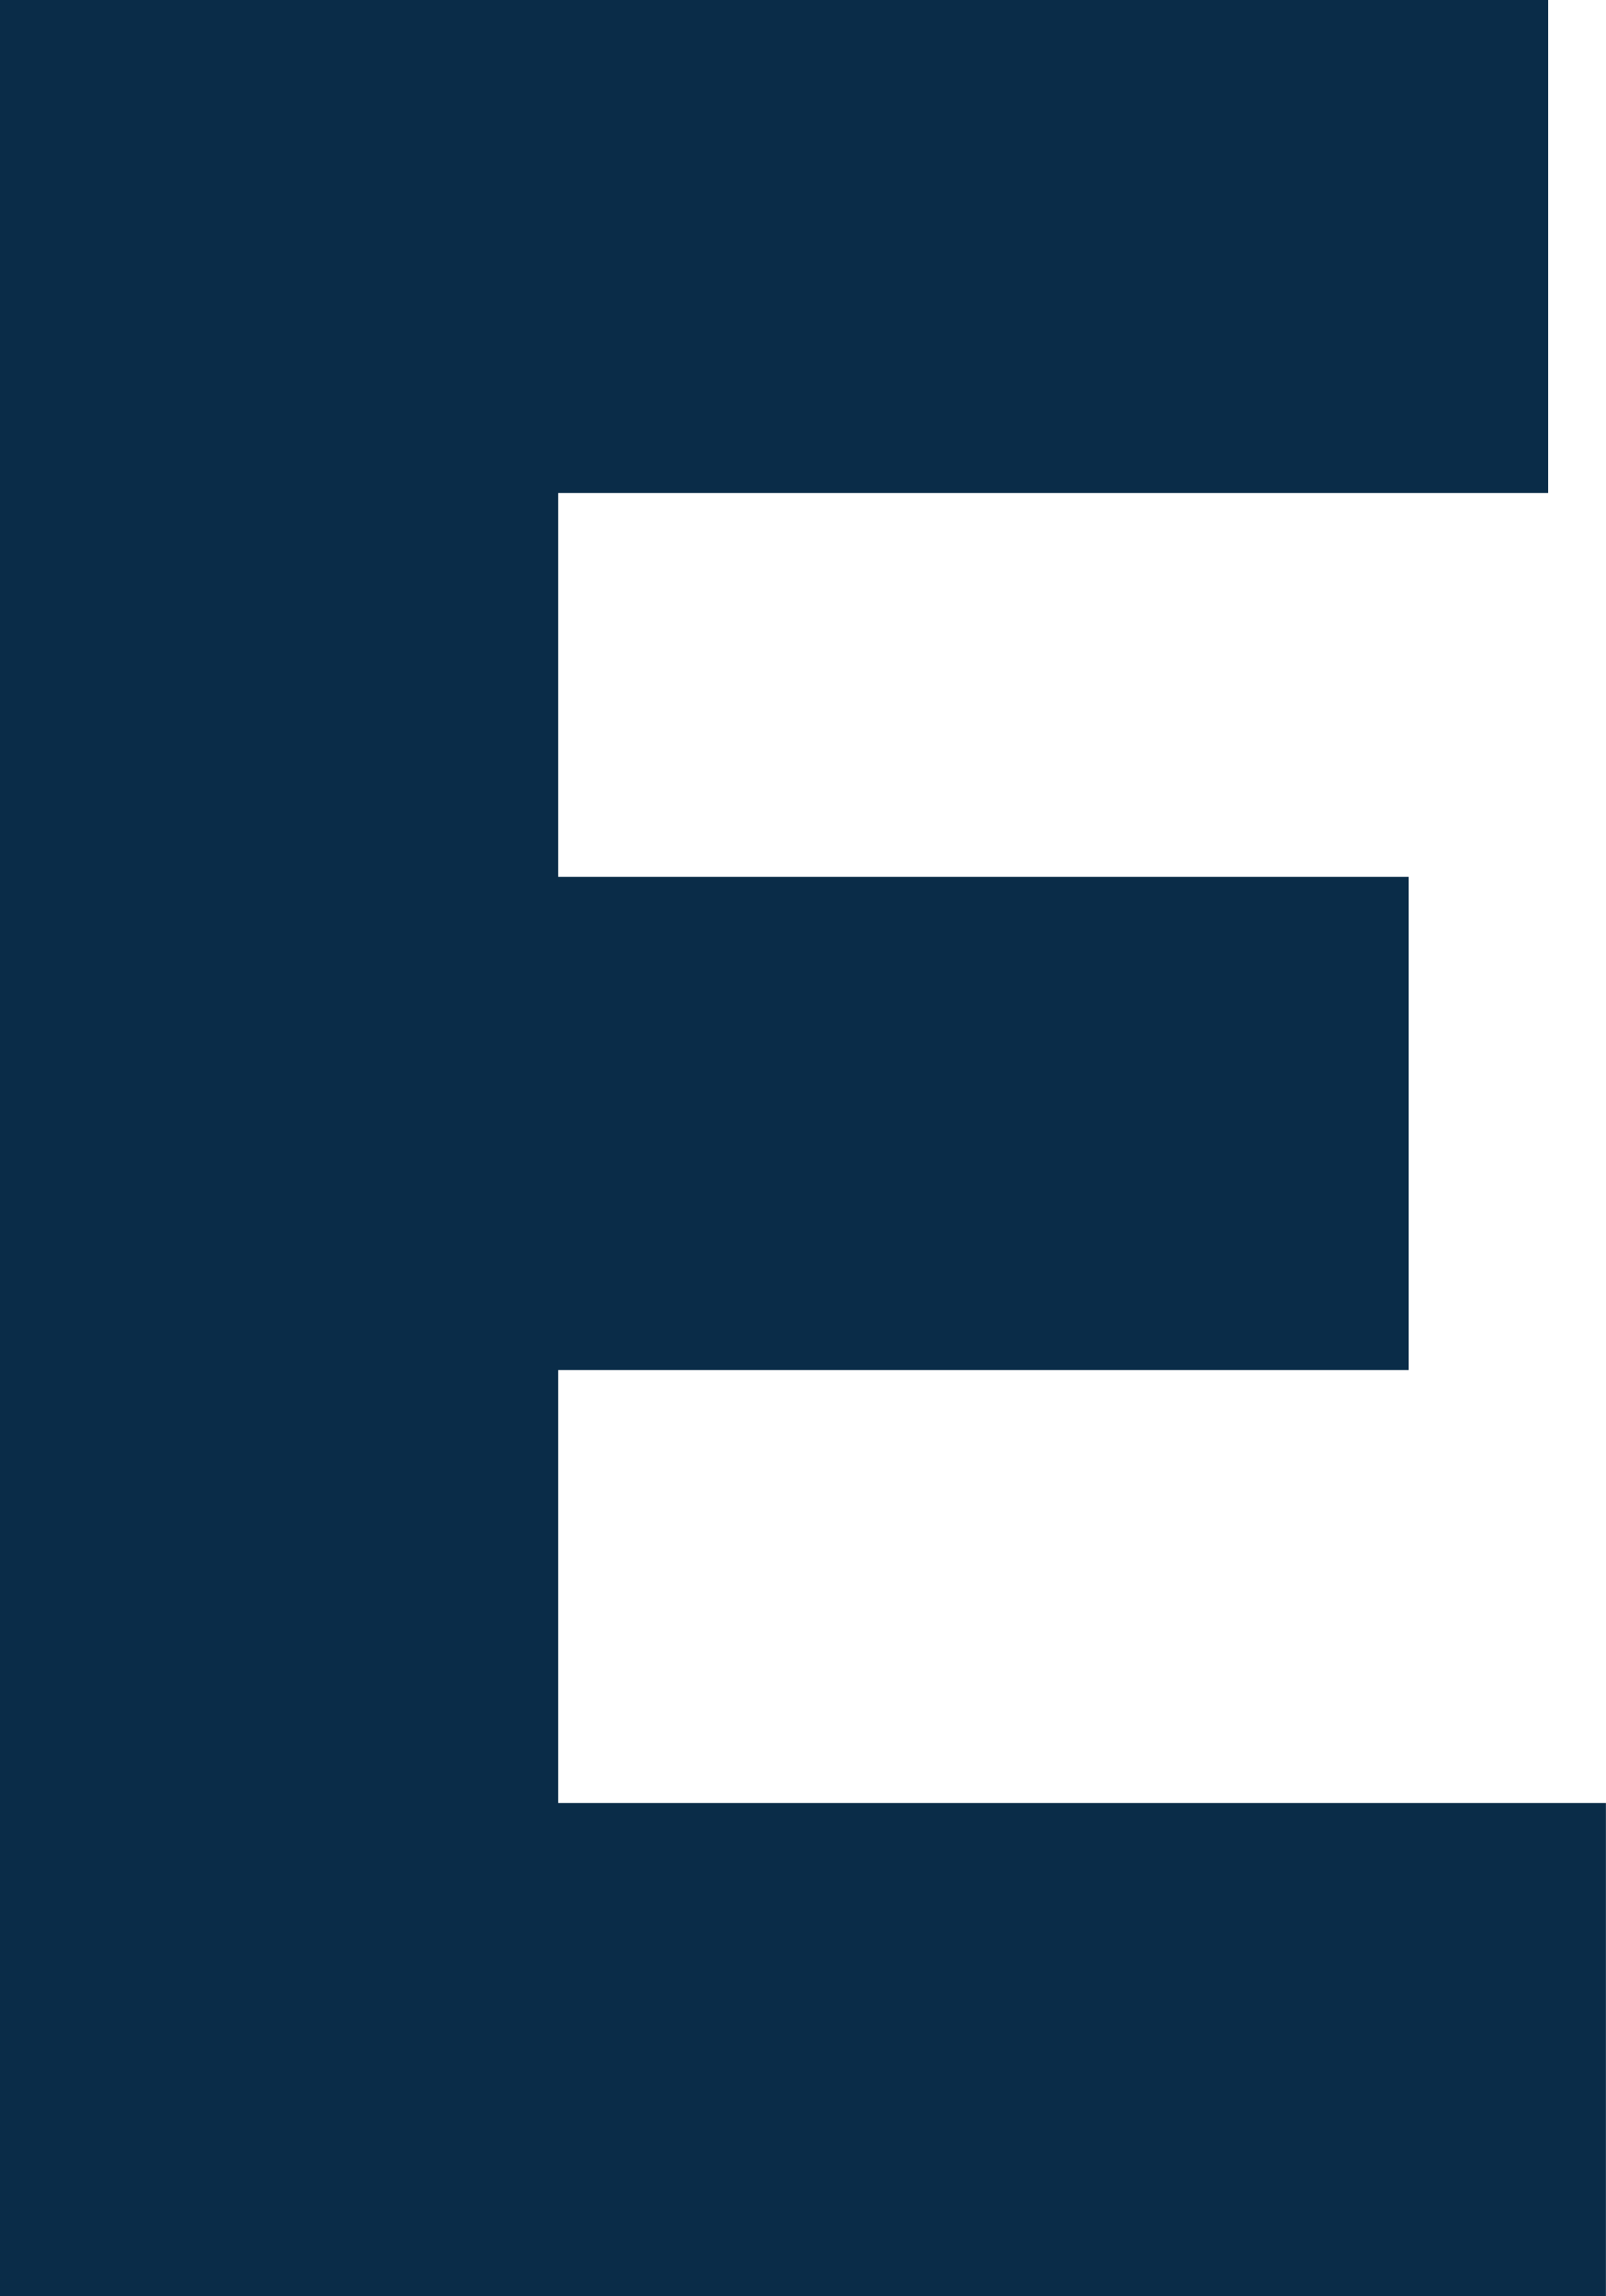
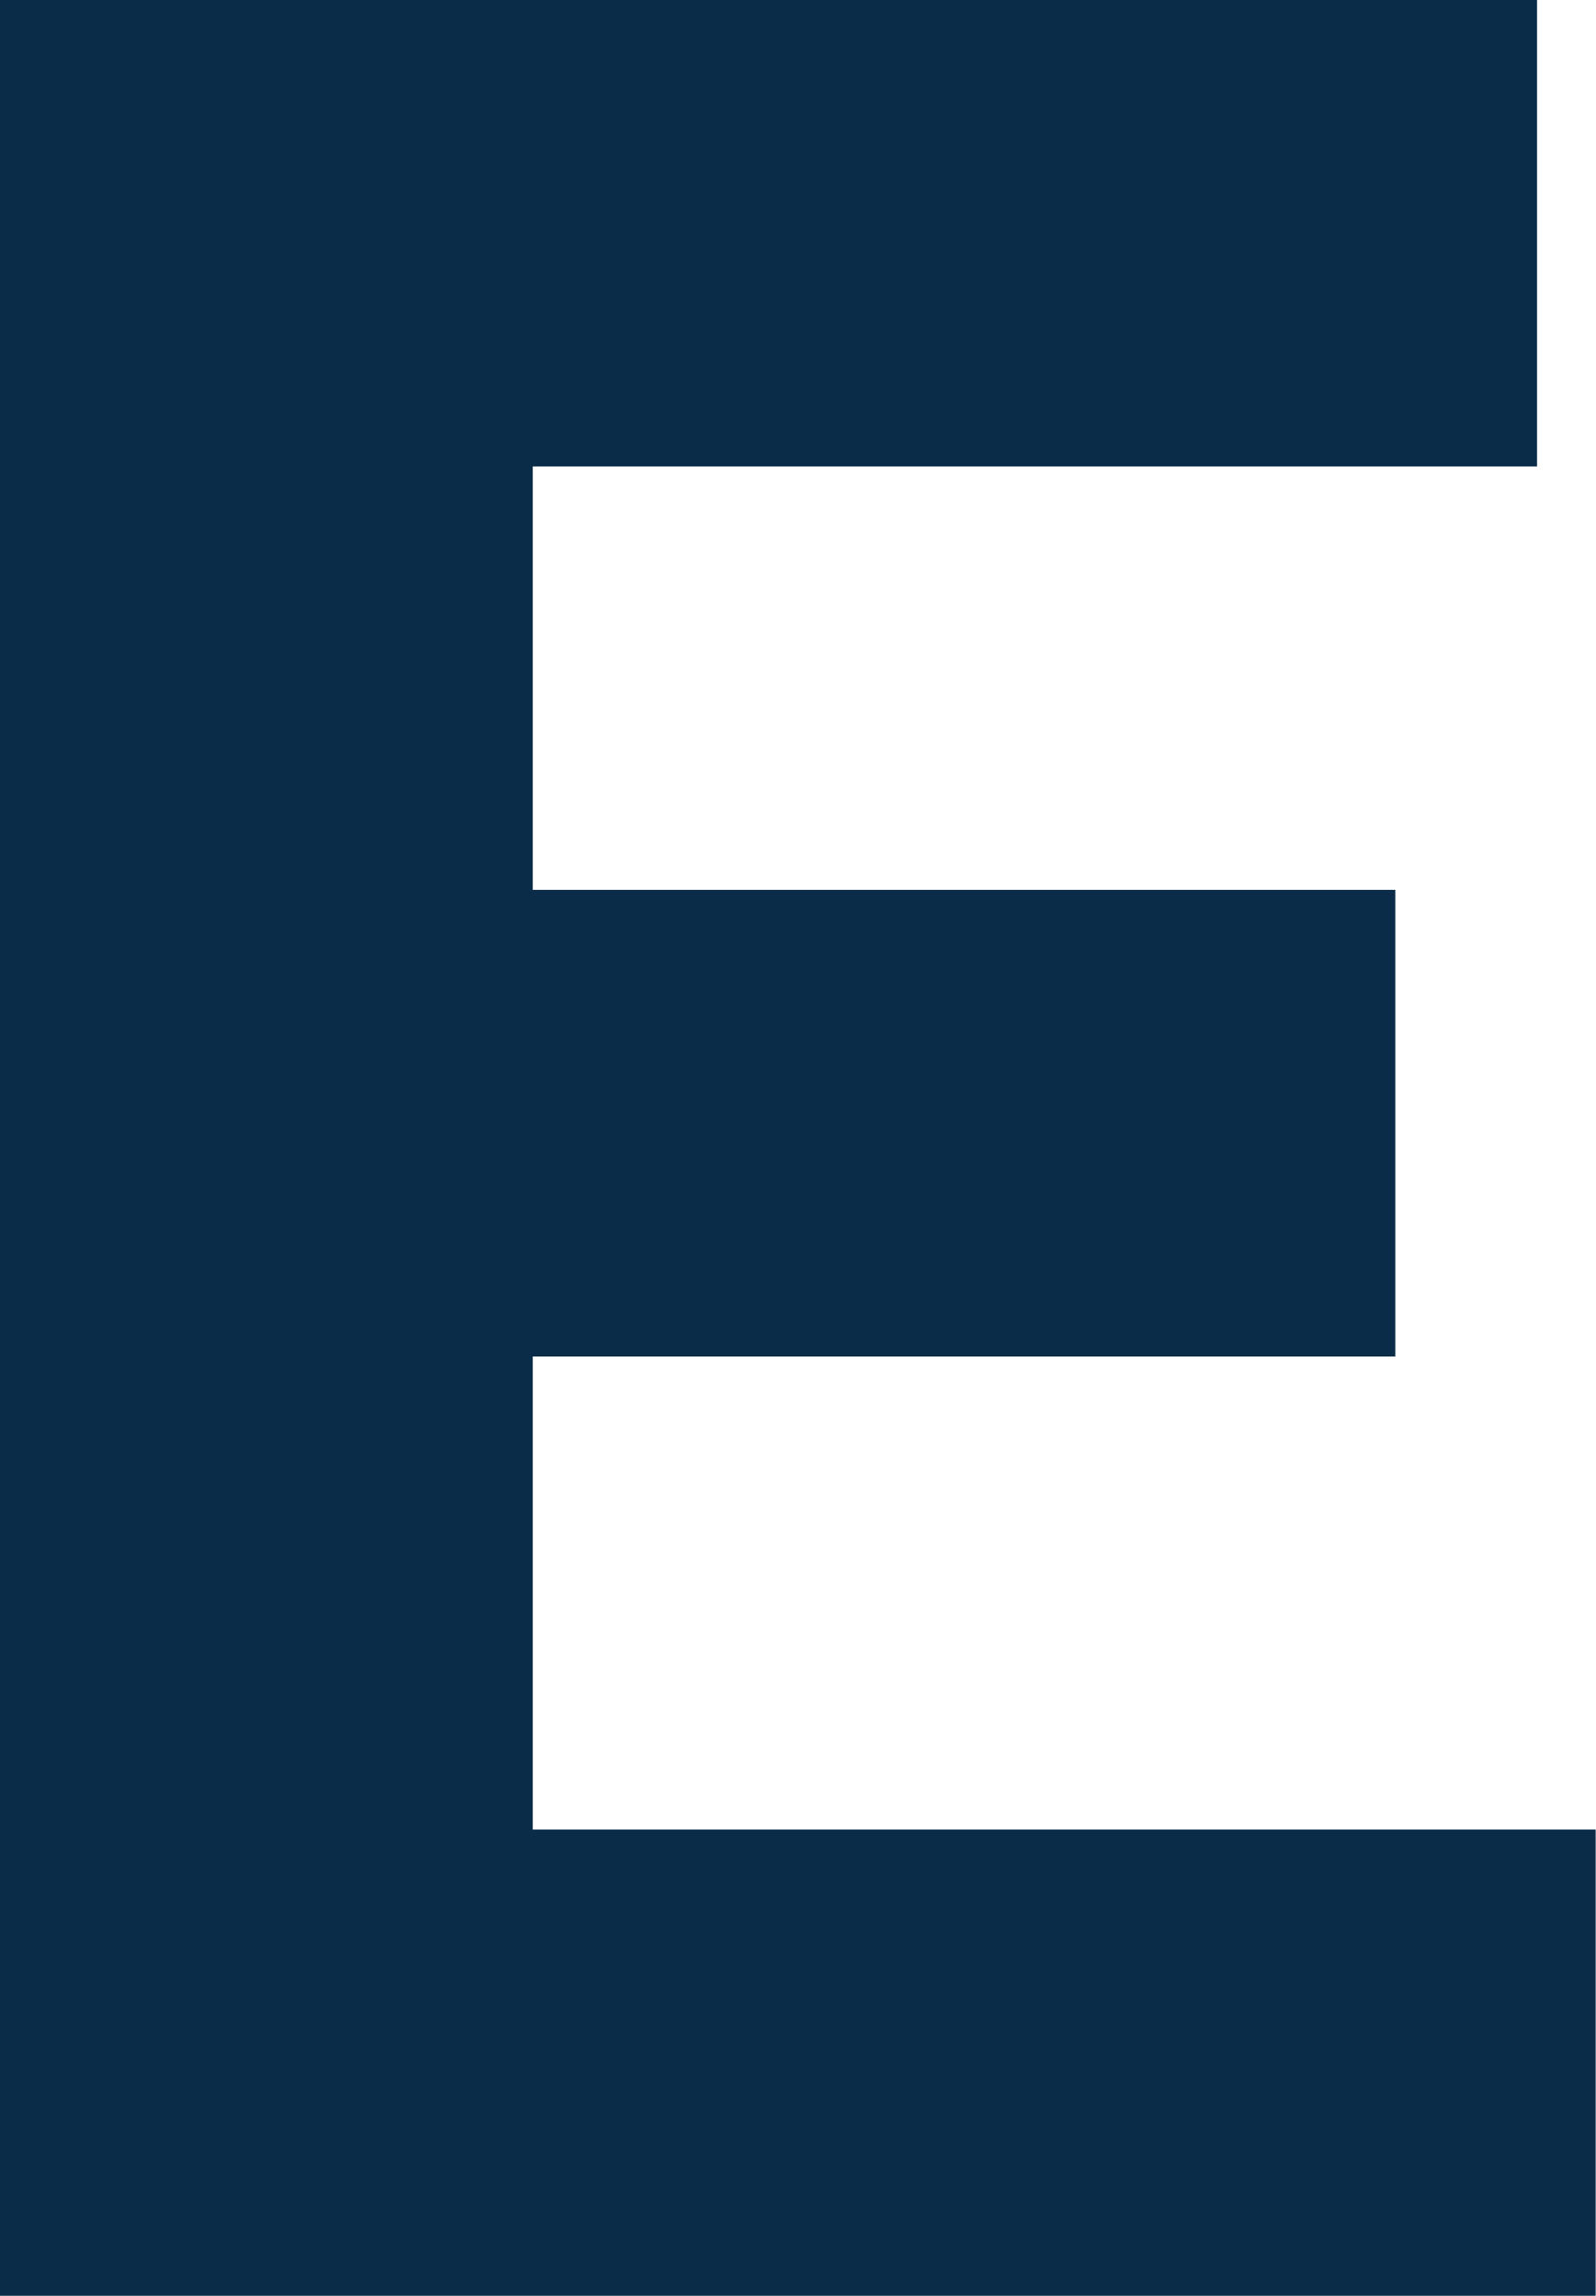
- <svg xmlns="http://www.w3.org/2000/svg" xml:space="preserve" width="8.138mm" height="11.634mm" version="1.1" style="shape-rendering:geometricPrecision; text-rendering:geometricPrecision; image-rendering:optimizeQuality; fill-rule:evenodd; clip-rule:evenodd" viewBox="0 0 38.91 55.63">
+ <svg xmlns="http://www.w3.org/2000/svg" xml:space="preserve" width="7.968mm" height="11.465mm" version="1.1" style="shape-rendering:geometricPrecision; text-rendering:geometricPrecision; image-rendering:optimizeQuality; fill-rule:evenodd; clip-rule:evenodd" viewBox="0 0 37.27 53.63">
  <defs>
    <style type="text/css">
   
-     .str0 {stroke:#0A2C48;stroke-width:4.05;stroke-miterlimit:22.926}
+     .str0 {stroke:#0A2C48;stroke-width:3.17;stroke-miterlimit:22.926}
    .fil0 {fill:#0A2C48;fill-rule:nonzero}
   
  </style>
  </defs>
  <g id="Capa_x0020_1">
-     <polygon class="fil0 str0" points="11.5,45.71 36.89,45.71 36.89,53.61 2.02,53.61 2.02,2.02 35.49,2.02 35.49,9.92 11.5,9.92 11.5,23.27 32.11,23.27 32.11,31.17 11.5,31.17 " />
+     <polygon class="fil0 str0" points="10.86,44.32 35.69,44.32 35.69,52.04 1.58,52.04 1.58,1.58 34.32,1.58 34.32,9.31 10.86,9.31 10.86,22.37 31.01,22.37 31.01,30.1 10.86,30.1 " />
  </g>
</svg>
